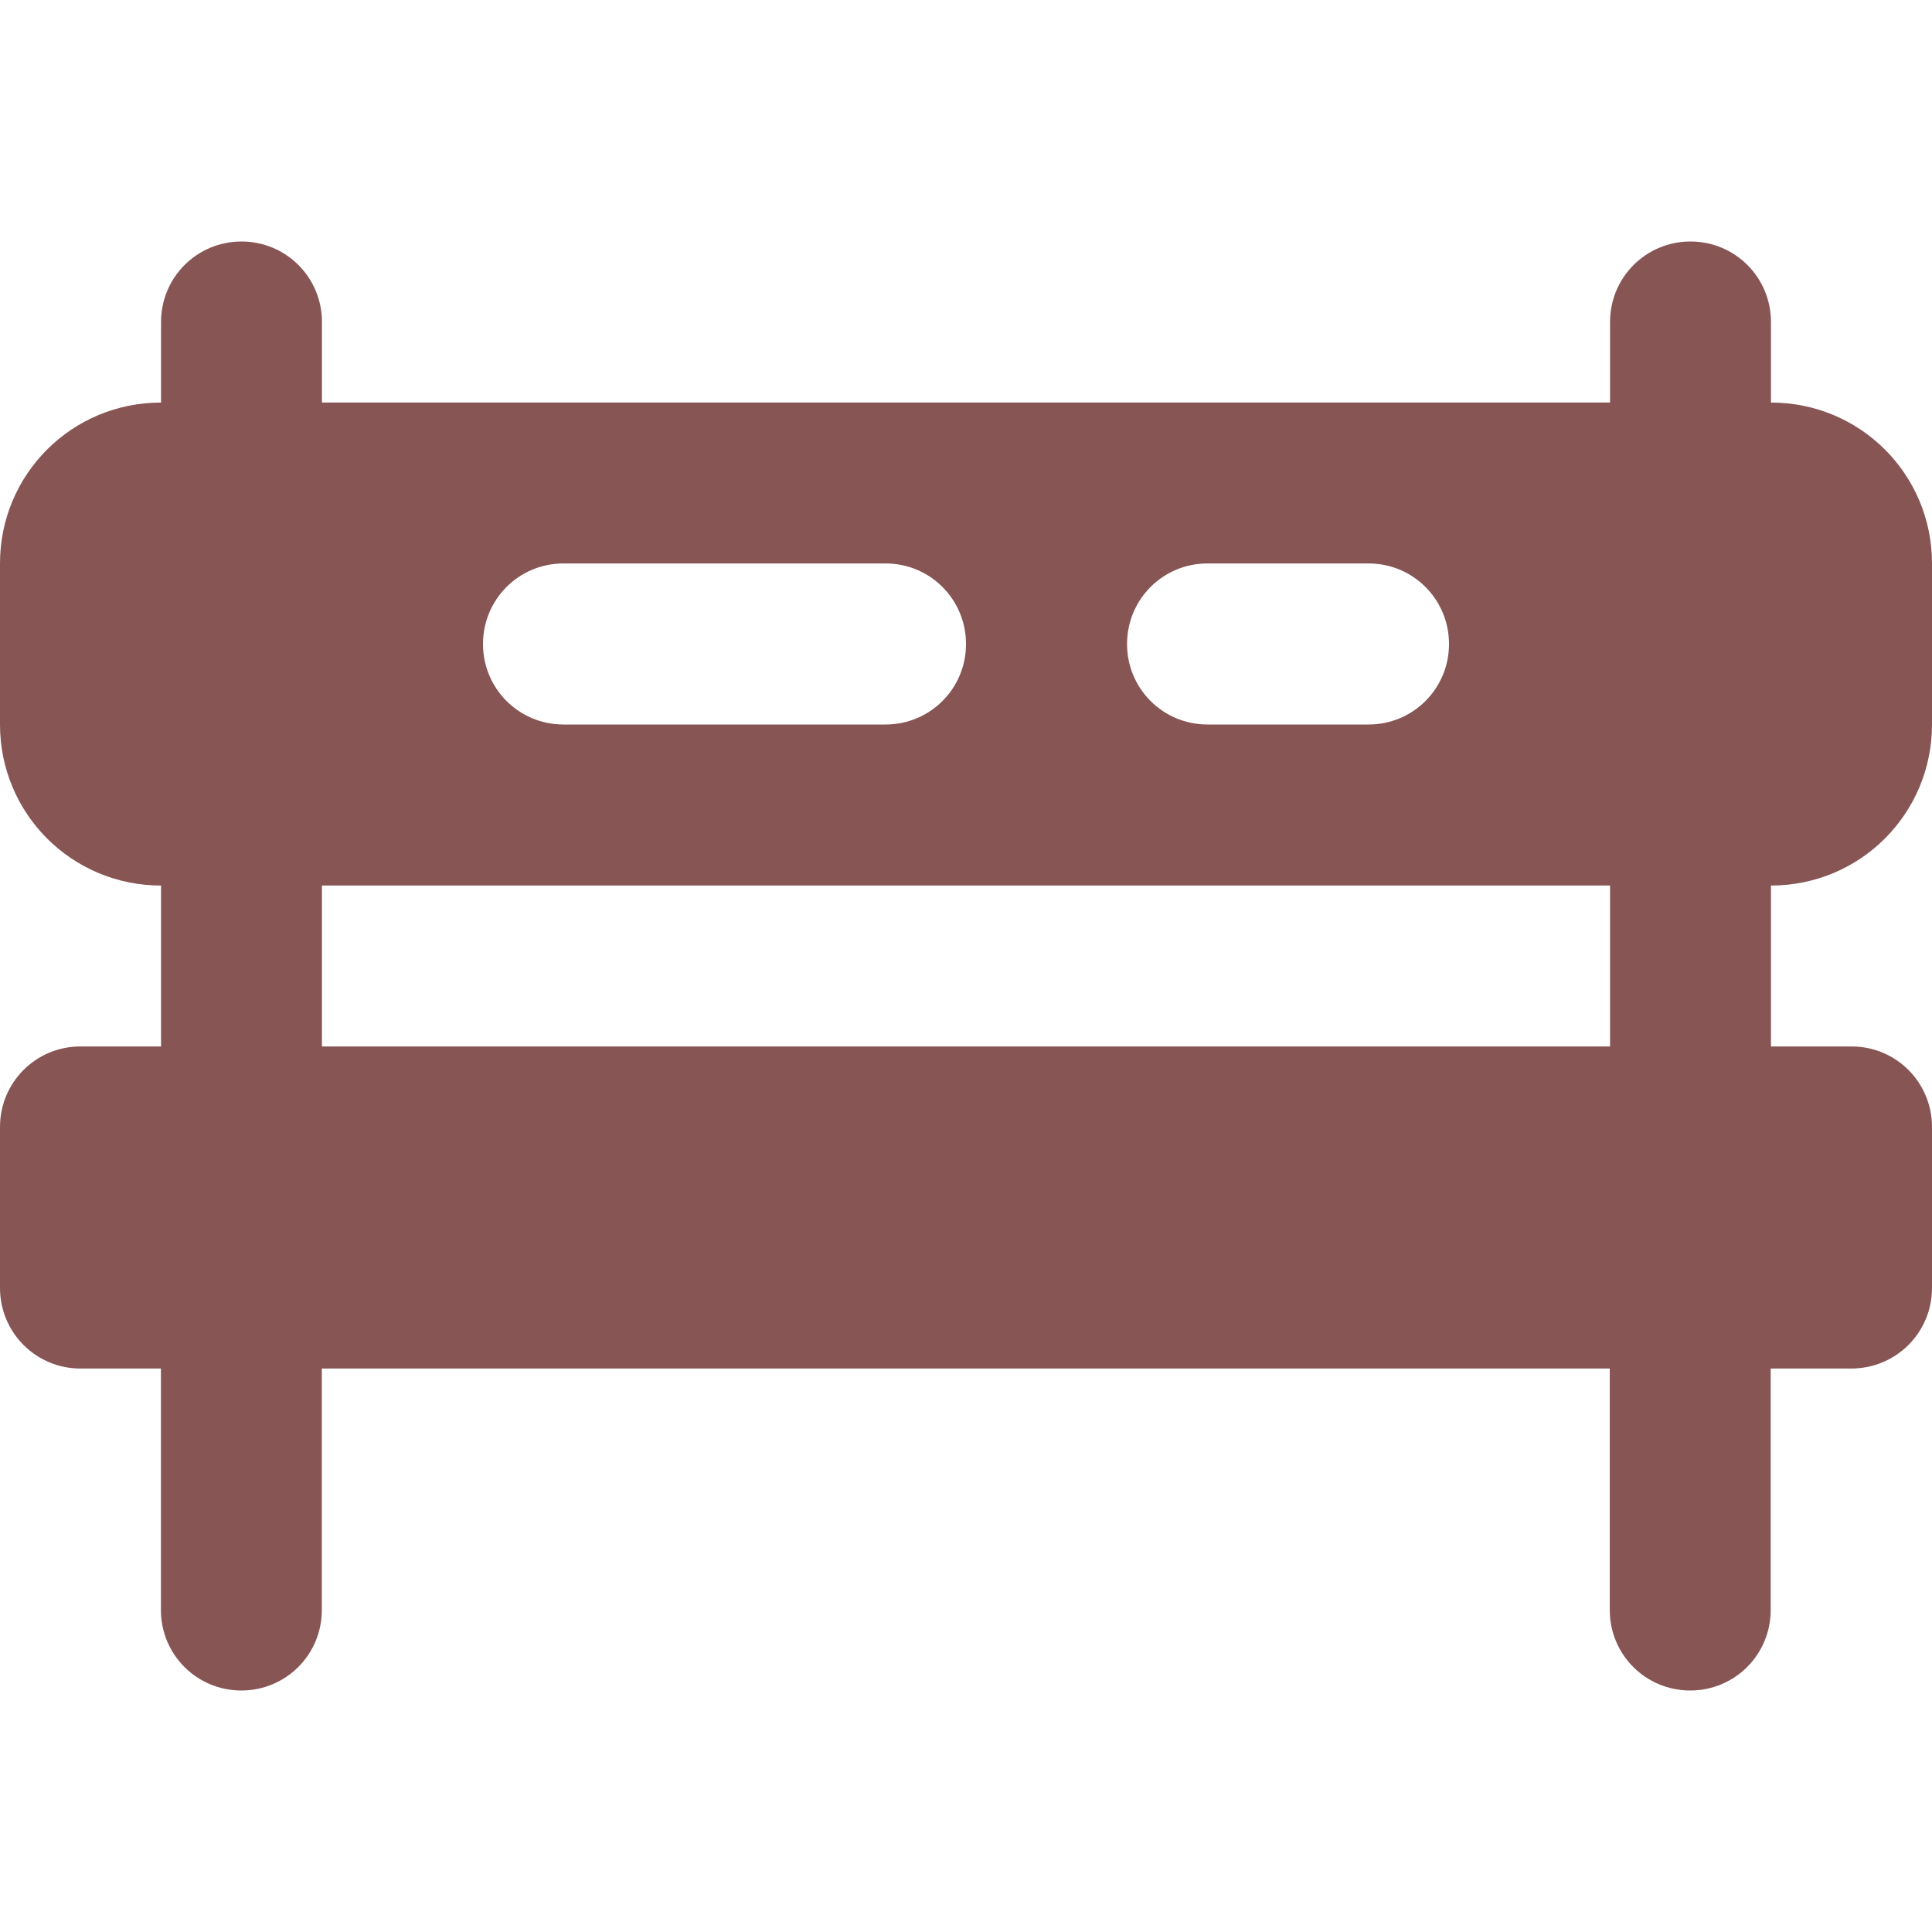
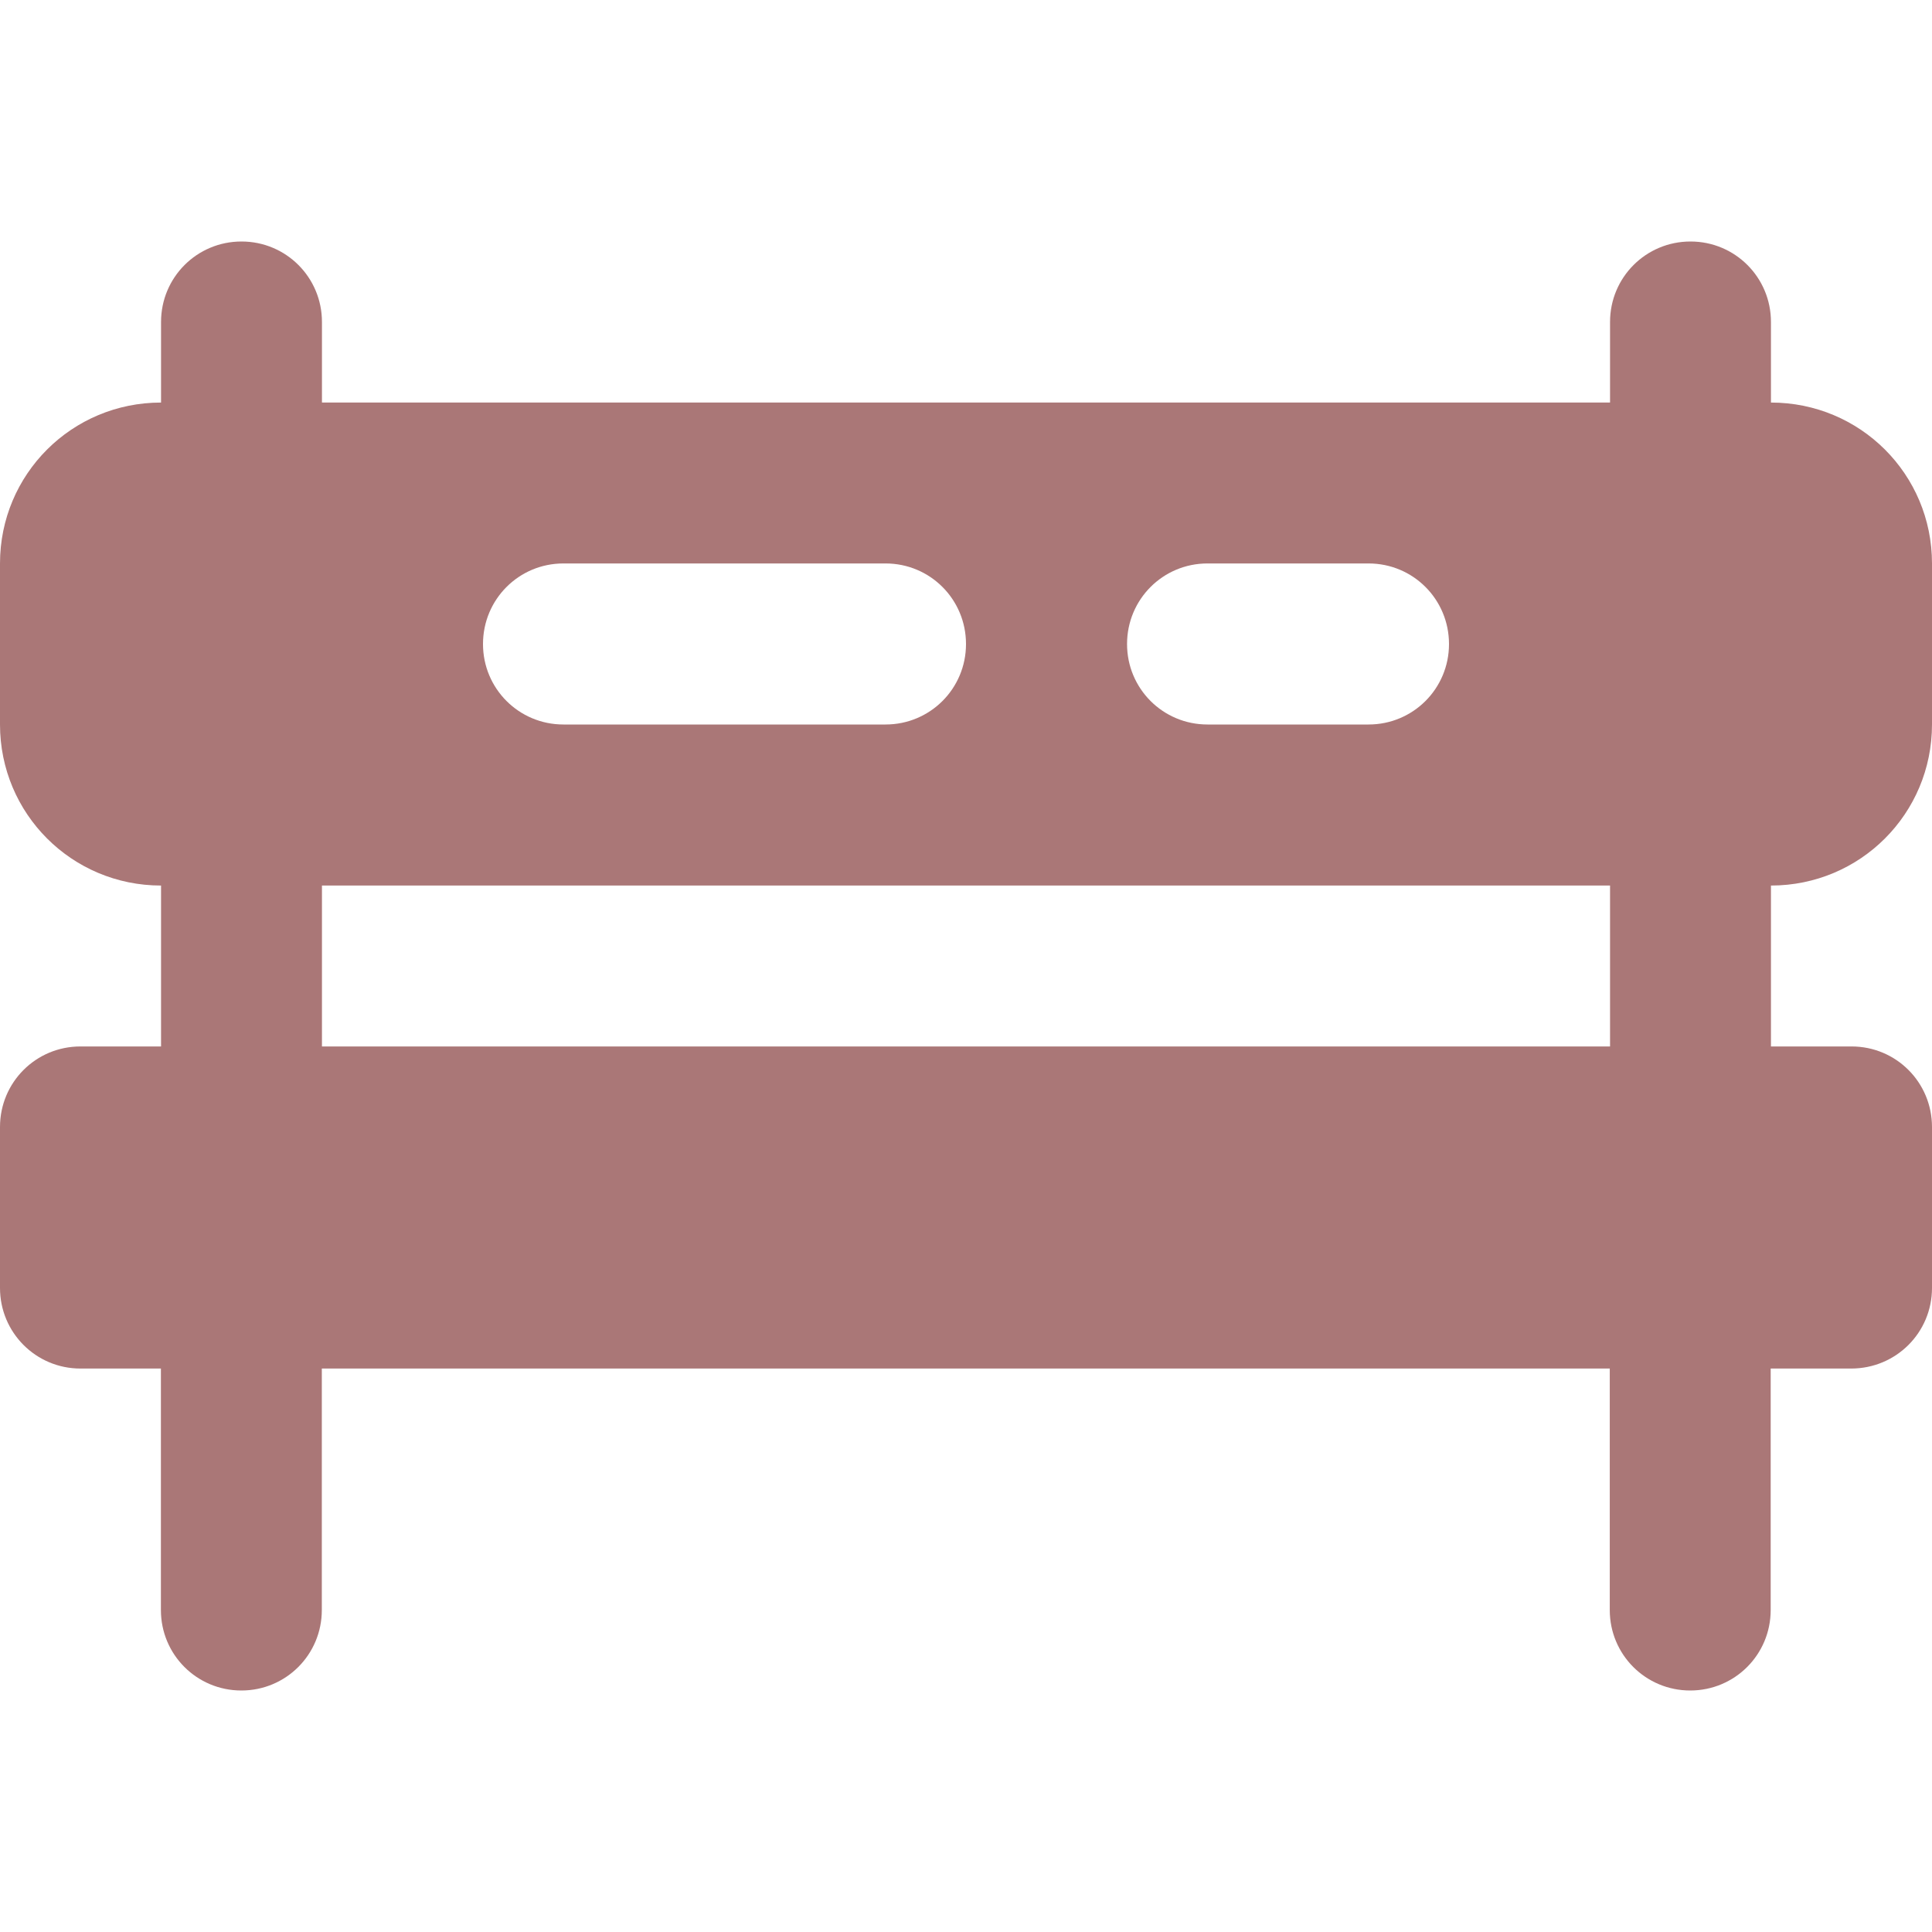
<svg xmlns="http://www.w3.org/2000/svg" width="14" height="14" version="1.1" id="svg4">
  <defs id="defs8" />
-   <path d="M 1.75,1.75 C 1.427,1.75 1.167,2.01 1.167,2.333 V 2.917 C 0.52,2.917 0,3.437 0,4.083 V 5.25 C 0,5.896 0.52,6.417 1.167,6.417 V 7.583 H 0.583 C 0.26,7.583 0,7.843 0,8.167 V 9.333 C 0,9.656 0.26,9.917 0.583,9.917 h 0.583 v 1.75 c 0,0.323 0.26,0.583 0.583,0.583 0.323,0 0.583,-0.26 0.583,-0.583 v -1.75 h 9.333 v 1.75 c 0,0.323 0.26,0.583 0.583,0.583 0.323,0 0.583,-0.26 0.583,-0.583 v -1.75 h 0.583 C 13.74,9.917 14,9.656 14,9.333 V 8.167 C 14,7.843 13.74,7.583 13.417,7.583 H 12.833 V 6.417 C 13.48,6.417 14,5.896 14,5.25 V 4.083 C 14,3.437 13.48,2.917 12.833,2.917 V 2.333 C 12.833,2.01 12.573,1.75 12.25,1.75 c -0.323,0 -0.583,0.26 -0.583,0.583 V 2.917 H 2.333 V 2.333 C 2.333,2.01 2.073,1.75 1.75,1.75 M 4.083,4.083 H 6.417 C 6.74,4.083 7,4.343 7,4.667 7,4.99 6.74,5.25 6.417,5.25 H 4.083 C 3.76,5.25 3.5,4.99 3.5,4.667 3.5,4.343 3.76,4.083 4.083,4.083 m 4.667,0 H 9.917 C 10.24,4.083 10.5,4.343 10.5,4.667 10.5,4.99 10.24,5.25 9.917,5.25 H 8.75 C 8.427,5.25 8.167,4.99 8.167,4.667 8.167,4.343 8.427,4.083 8.75,4.083 M 2.333,6.417 H 11.667 V 7.583 H 2.333 V 6.417" id="path2" style="fill:#885555;fill-opacity:1;stroke-width:1.167" />
+   <path d="M 1.75,1.75 C 1.427,1.75 1.167,2.01 1.167,2.333 V 2.917 C 0.52,2.917 0,3.437 0,4.083 V 5.25 C 0,5.896 0.52,6.417 1.167,6.417 V 7.583 H 0.583 C 0.26,7.583 0,7.843 0,8.167 V 9.333 C 0,9.656 0.26,9.917 0.583,9.917 h 0.583 v 1.75 c 0,0.323 0.26,0.583 0.583,0.583 0.323,0 0.583,-0.26 0.583,-0.583 v -1.75 h 9.333 v 1.75 c 0,0.323 0.26,0.583 0.583,0.583 0.323,0 0.583,-0.26 0.583,-0.583 v -1.75 h 0.583 C 13.74,9.917 14,9.656 14,9.333 V 8.167 C 14,7.843 13.74,7.583 13.417,7.583 H 12.833 V 6.417 C 13.48,6.417 14,5.896 14,5.25 V 4.083 C 14,3.437 13.48,2.917 12.833,2.917 V 2.333 C 12.833,2.01 12.573,1.75 12.25,1.75 c -0.323,0 -0.583,0.26 -0.583,0.583 V 2.917 H 2.333 V 2.333 C 2.333,2.01 2.073,1.75 1.75,1.75 M 4.083,4.083 H 6.417 C 6.74,4.083 7,4.343 7,4.667 7,4.99 6.74,5.25 6.417,5.25 H 4.083 C 3.76,5.25 3.5,4.99 3.5,4.667 3.5,4.343 3.76,4.083 4.083,4.083 m 4.667,0 H 9.917 C 10.24,4.083 10.5,4.343 10.5,4.667 10.5,4.99 10.24,5.25 9.917,5.25 H 8.75 C 8.427,5.25 8.167,4.99 8.167,4.667 8.167,4.343 8.427,4.083 8.75,4.083 M 2.333,6.417 H 11.667 V 7.583 H 2.333 V 6.417" id="path2" style="fill:#aa7777;fill-opacity:1;stroke-width:1.167" />
</svg>
